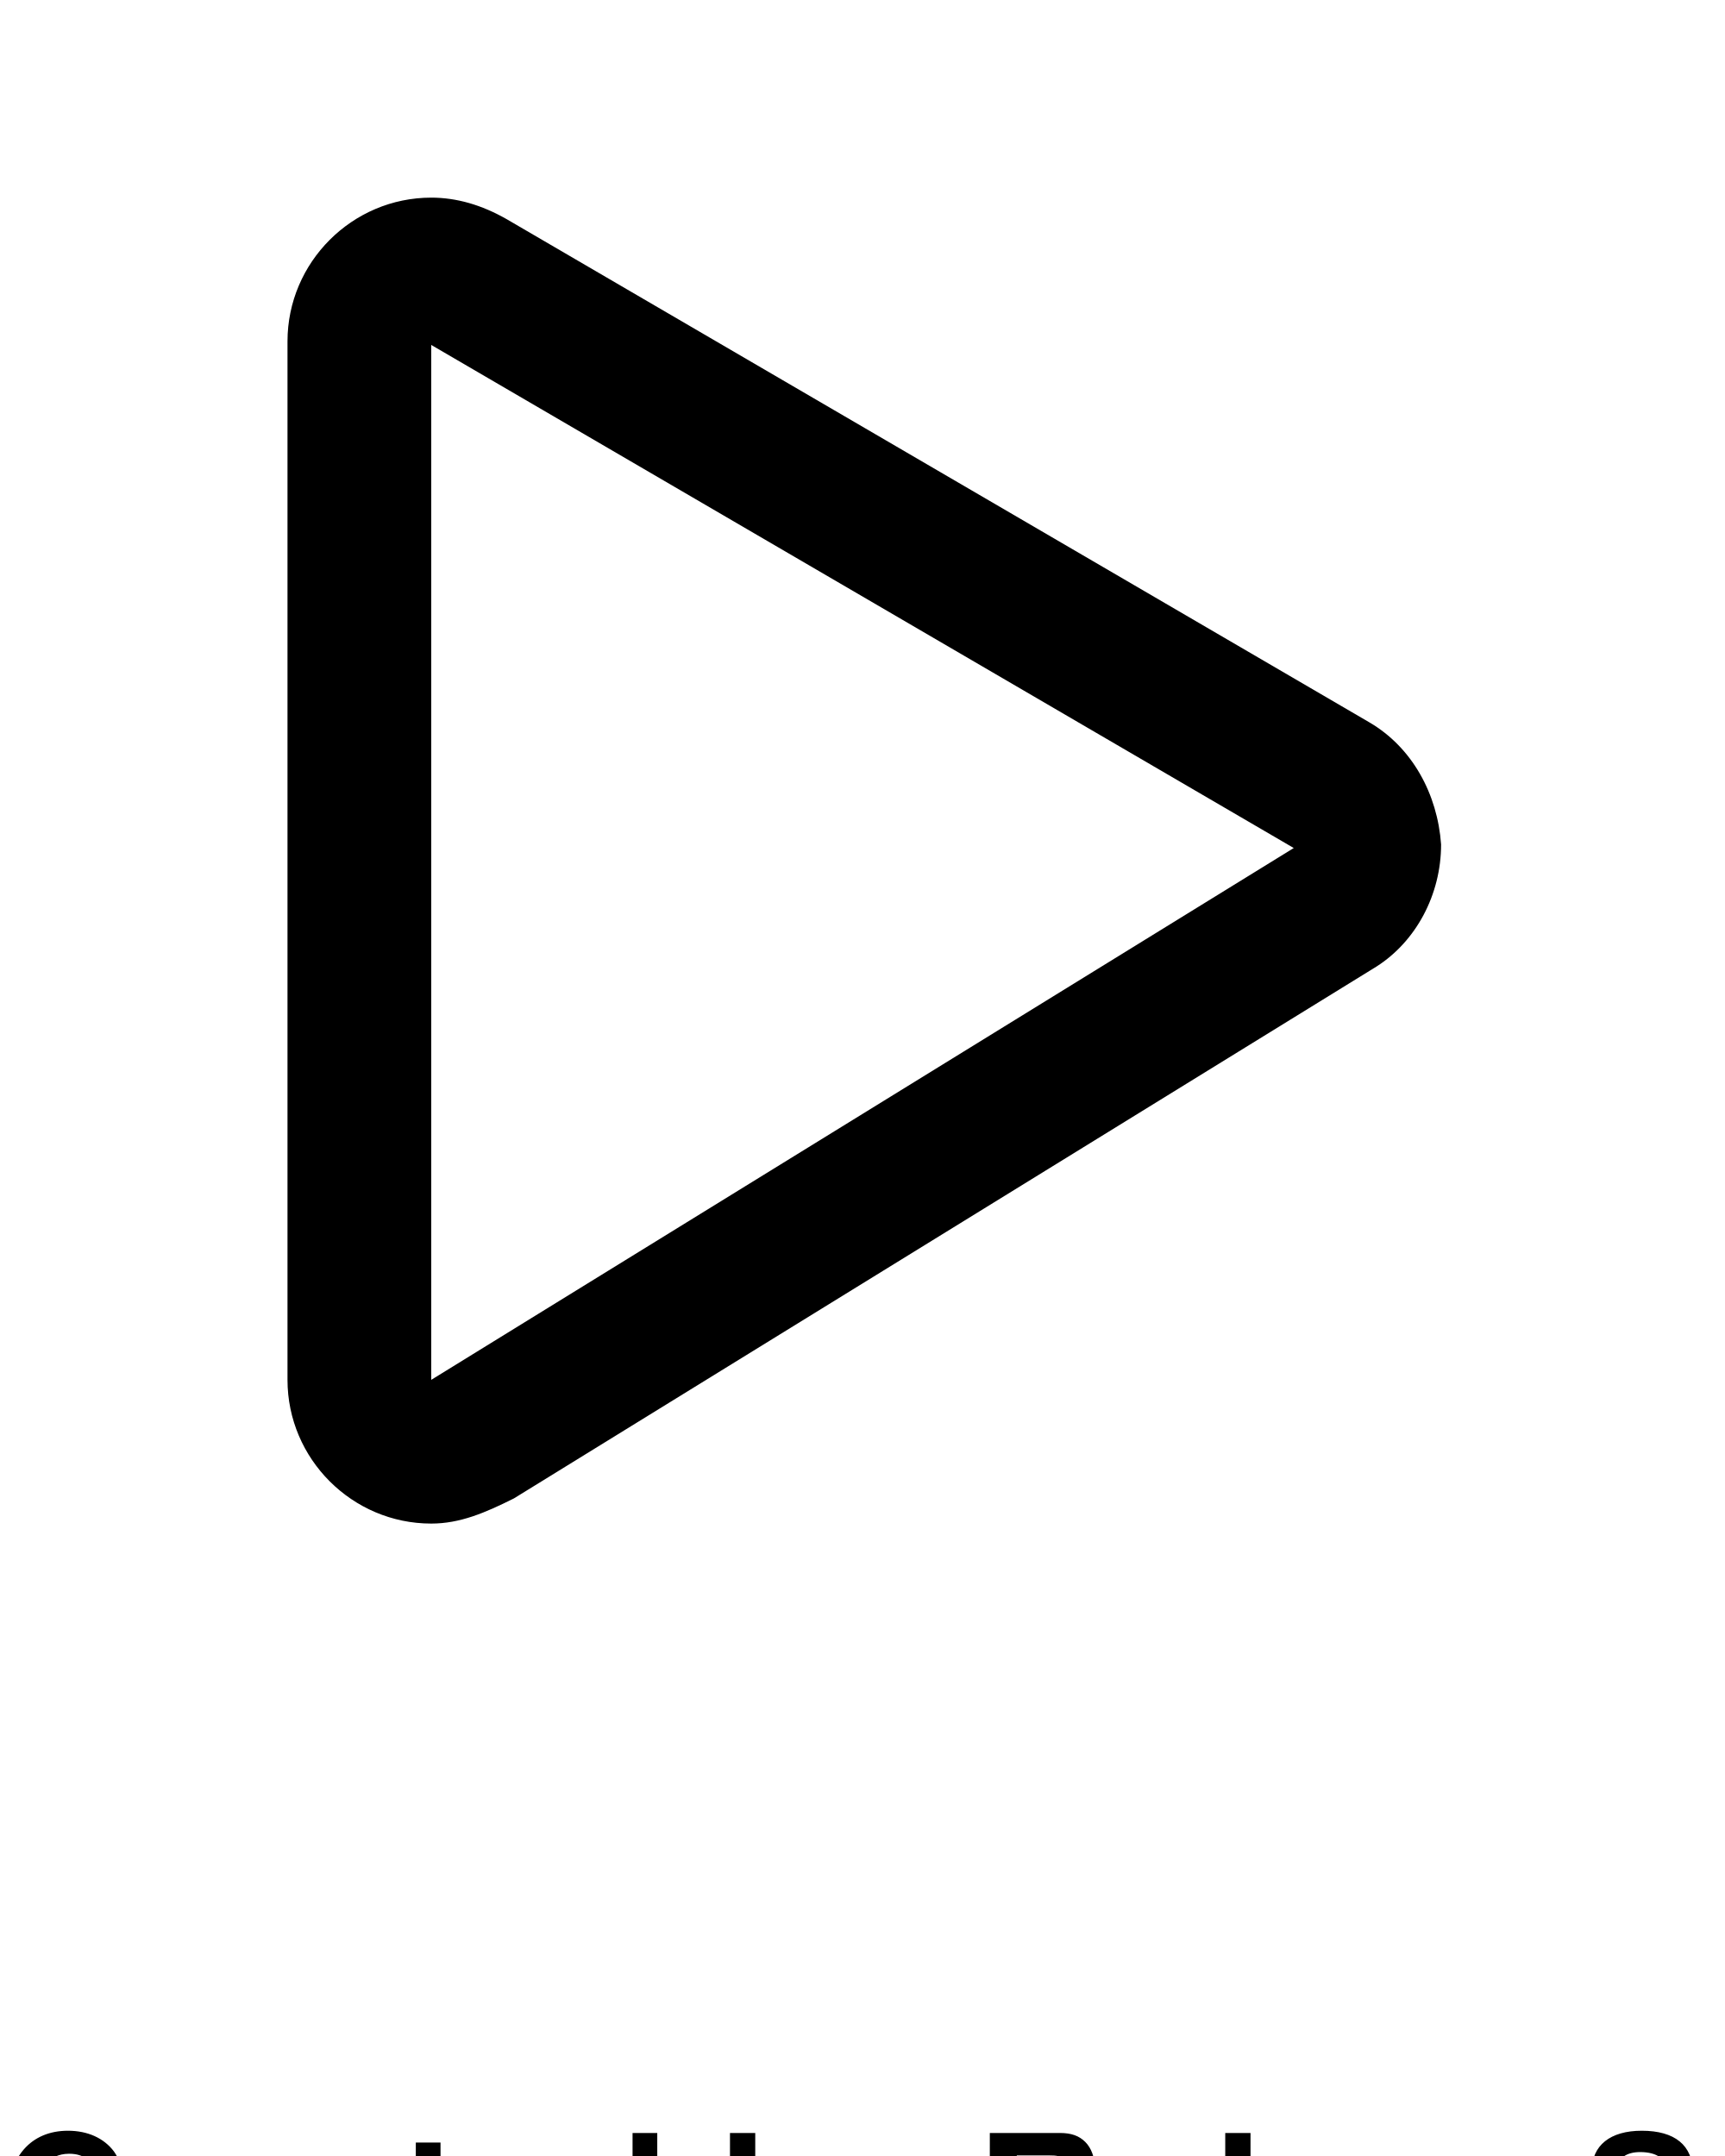
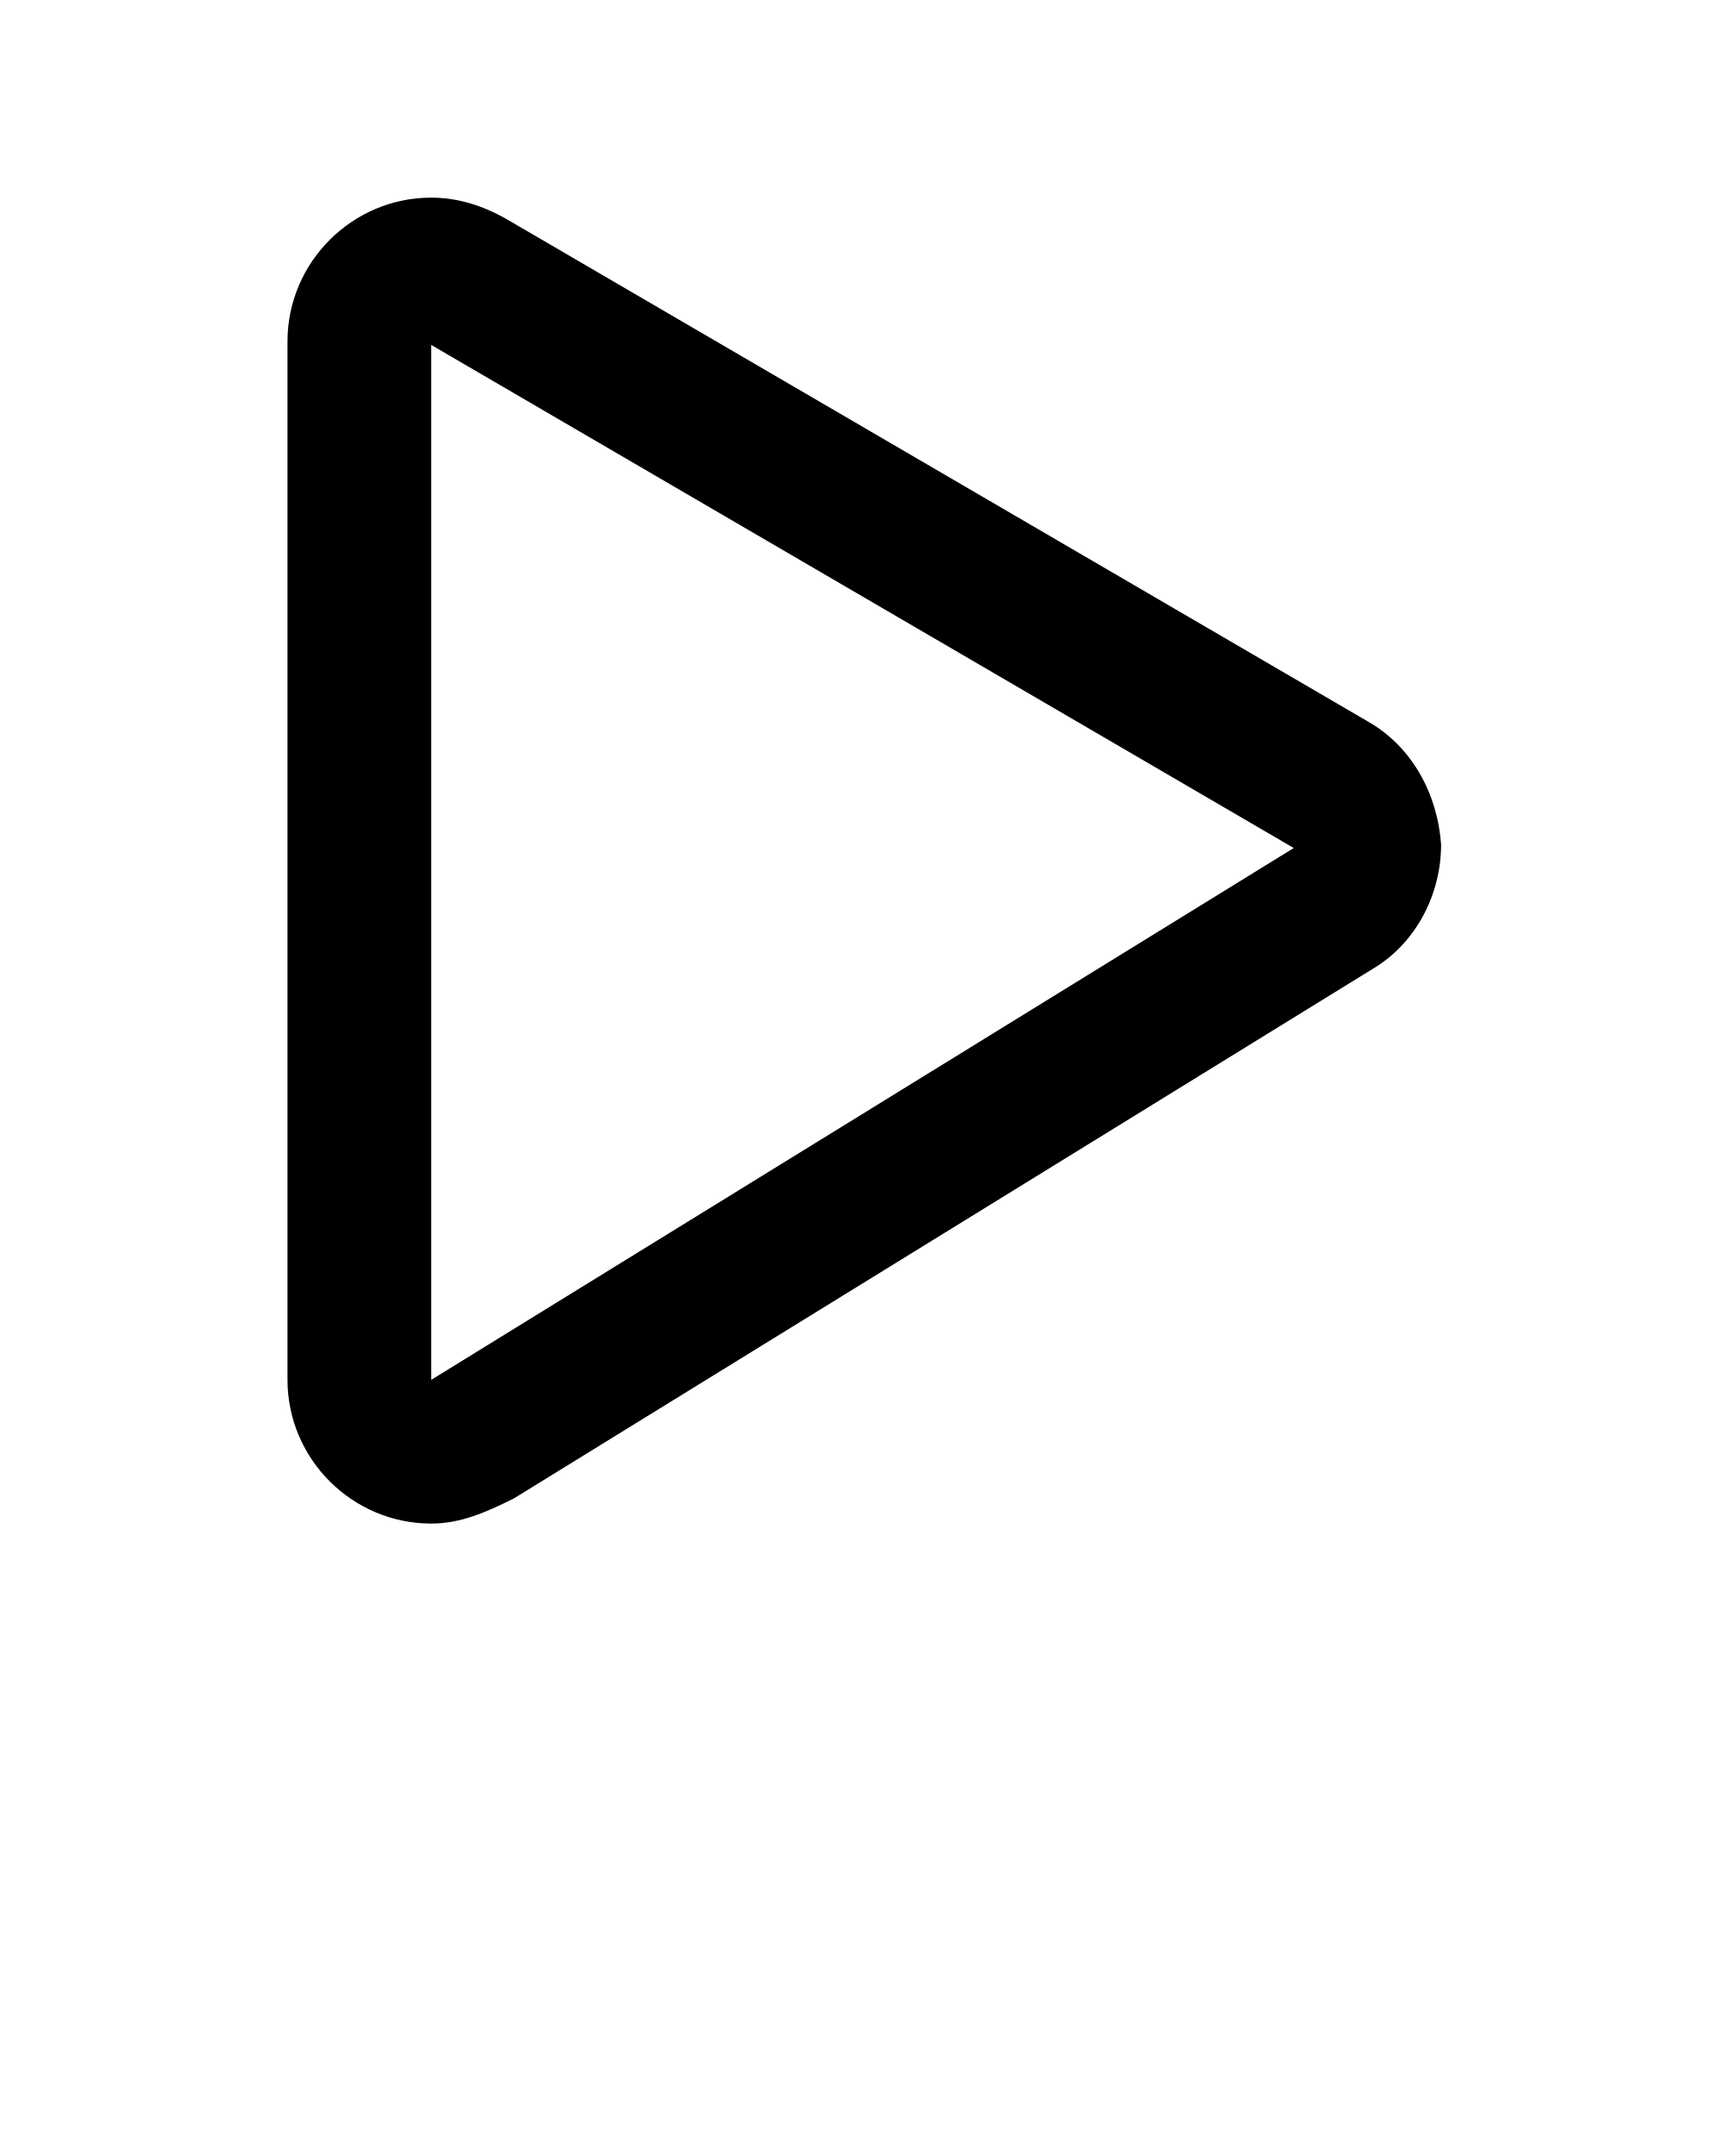
<svg xmlns="http://www.w3.org/2000/svg" version="1.1" x="0px" y="0px" viewBox="0 0 48 60" enable-background="new 0 0 48 48" xml:space="preserve">
  <g>
    <path d="M12,42.4c-2.2,0-4-1.8-4-4V9.5c0-2.2,1.8-4,4-4c0.7,0,1.4,0.2,2.1,0.6l24,14c1.2,0.7,1.9,2,2,3.4c0,1.4-0.7,2.7-1.8,3.4   l-24,14.8C13.5,42.1,12.8,42.4,12,42.4z M12,9.6l0,28.8l24-14.8L12,9.6z" />
  </g>
-   <text x="0" y="63" fill="#000000" font-size="5px" font-weight="bold" font-family="'Helvetica Neue', Helvetica, Arial-Unicode, Arial, Sans-serif">Created by Ruben Semedo</text>
-   <text x="0" y="68" fill="#000000" font-size="5px" font-weight="bold" font-family="'Helvetica Neue', Helvetica, Arial-Unicode, Arial, Sans-serif">from the Noun Project</text>
</svg>
